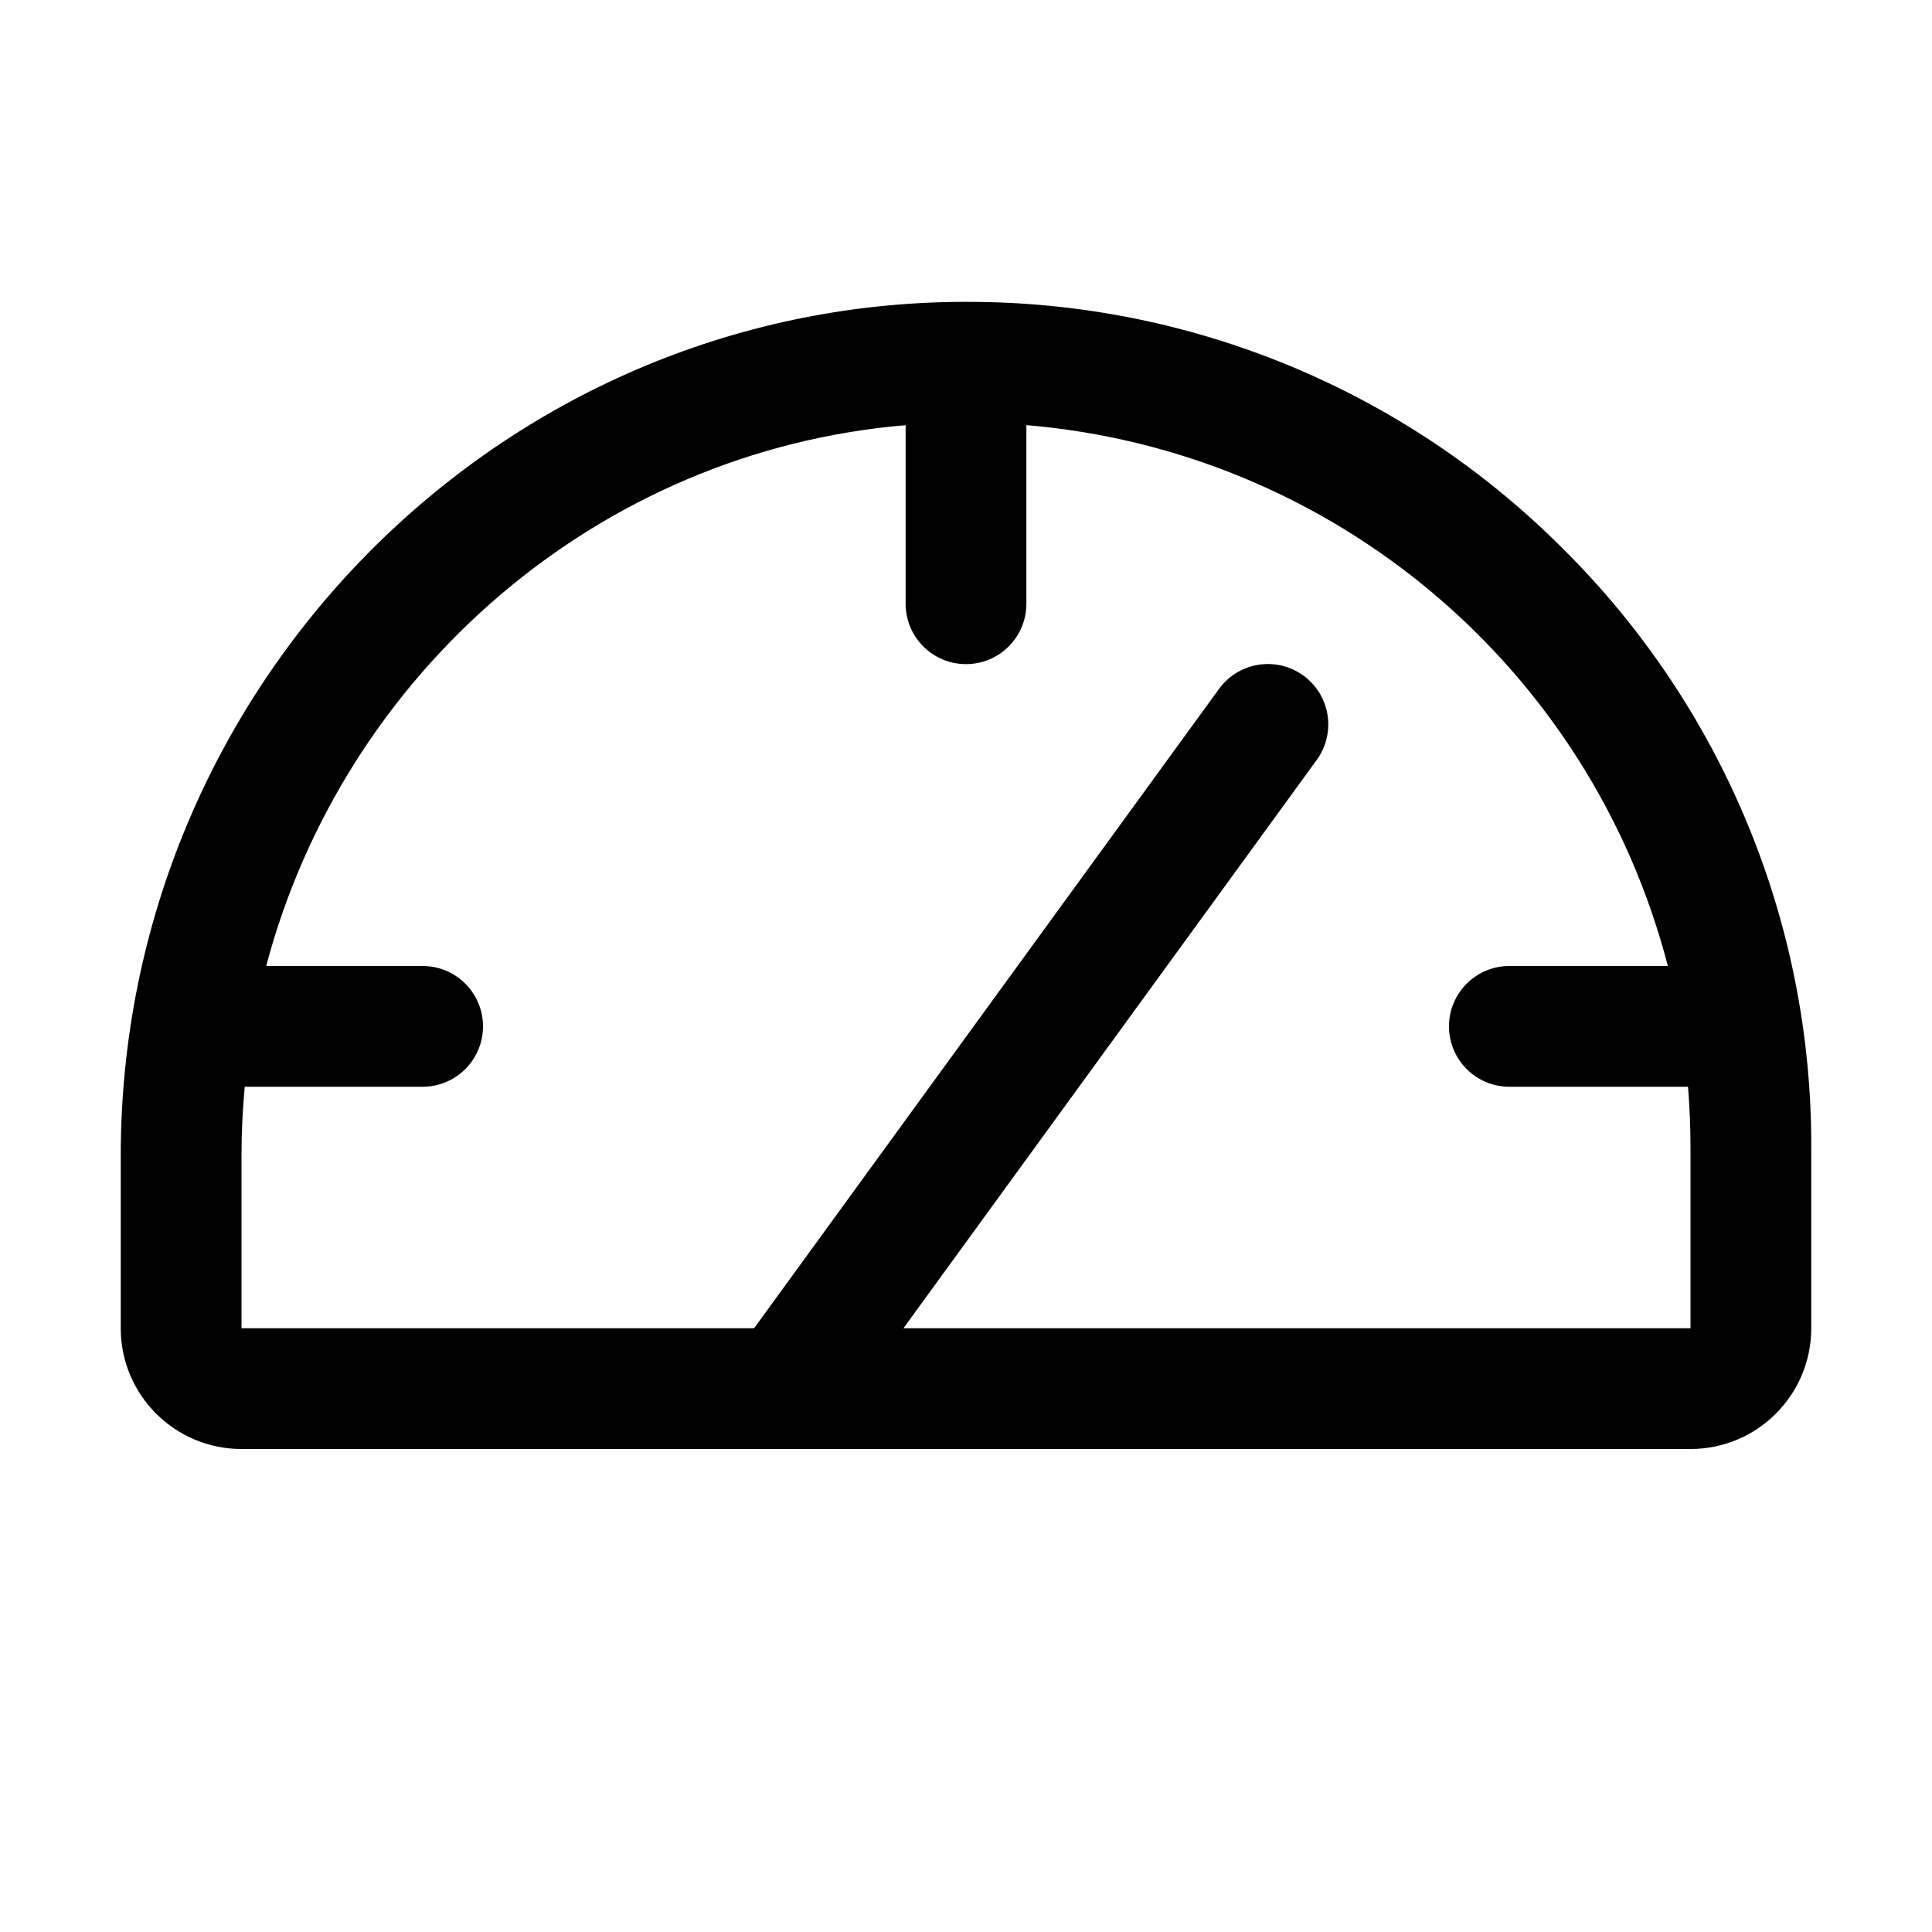
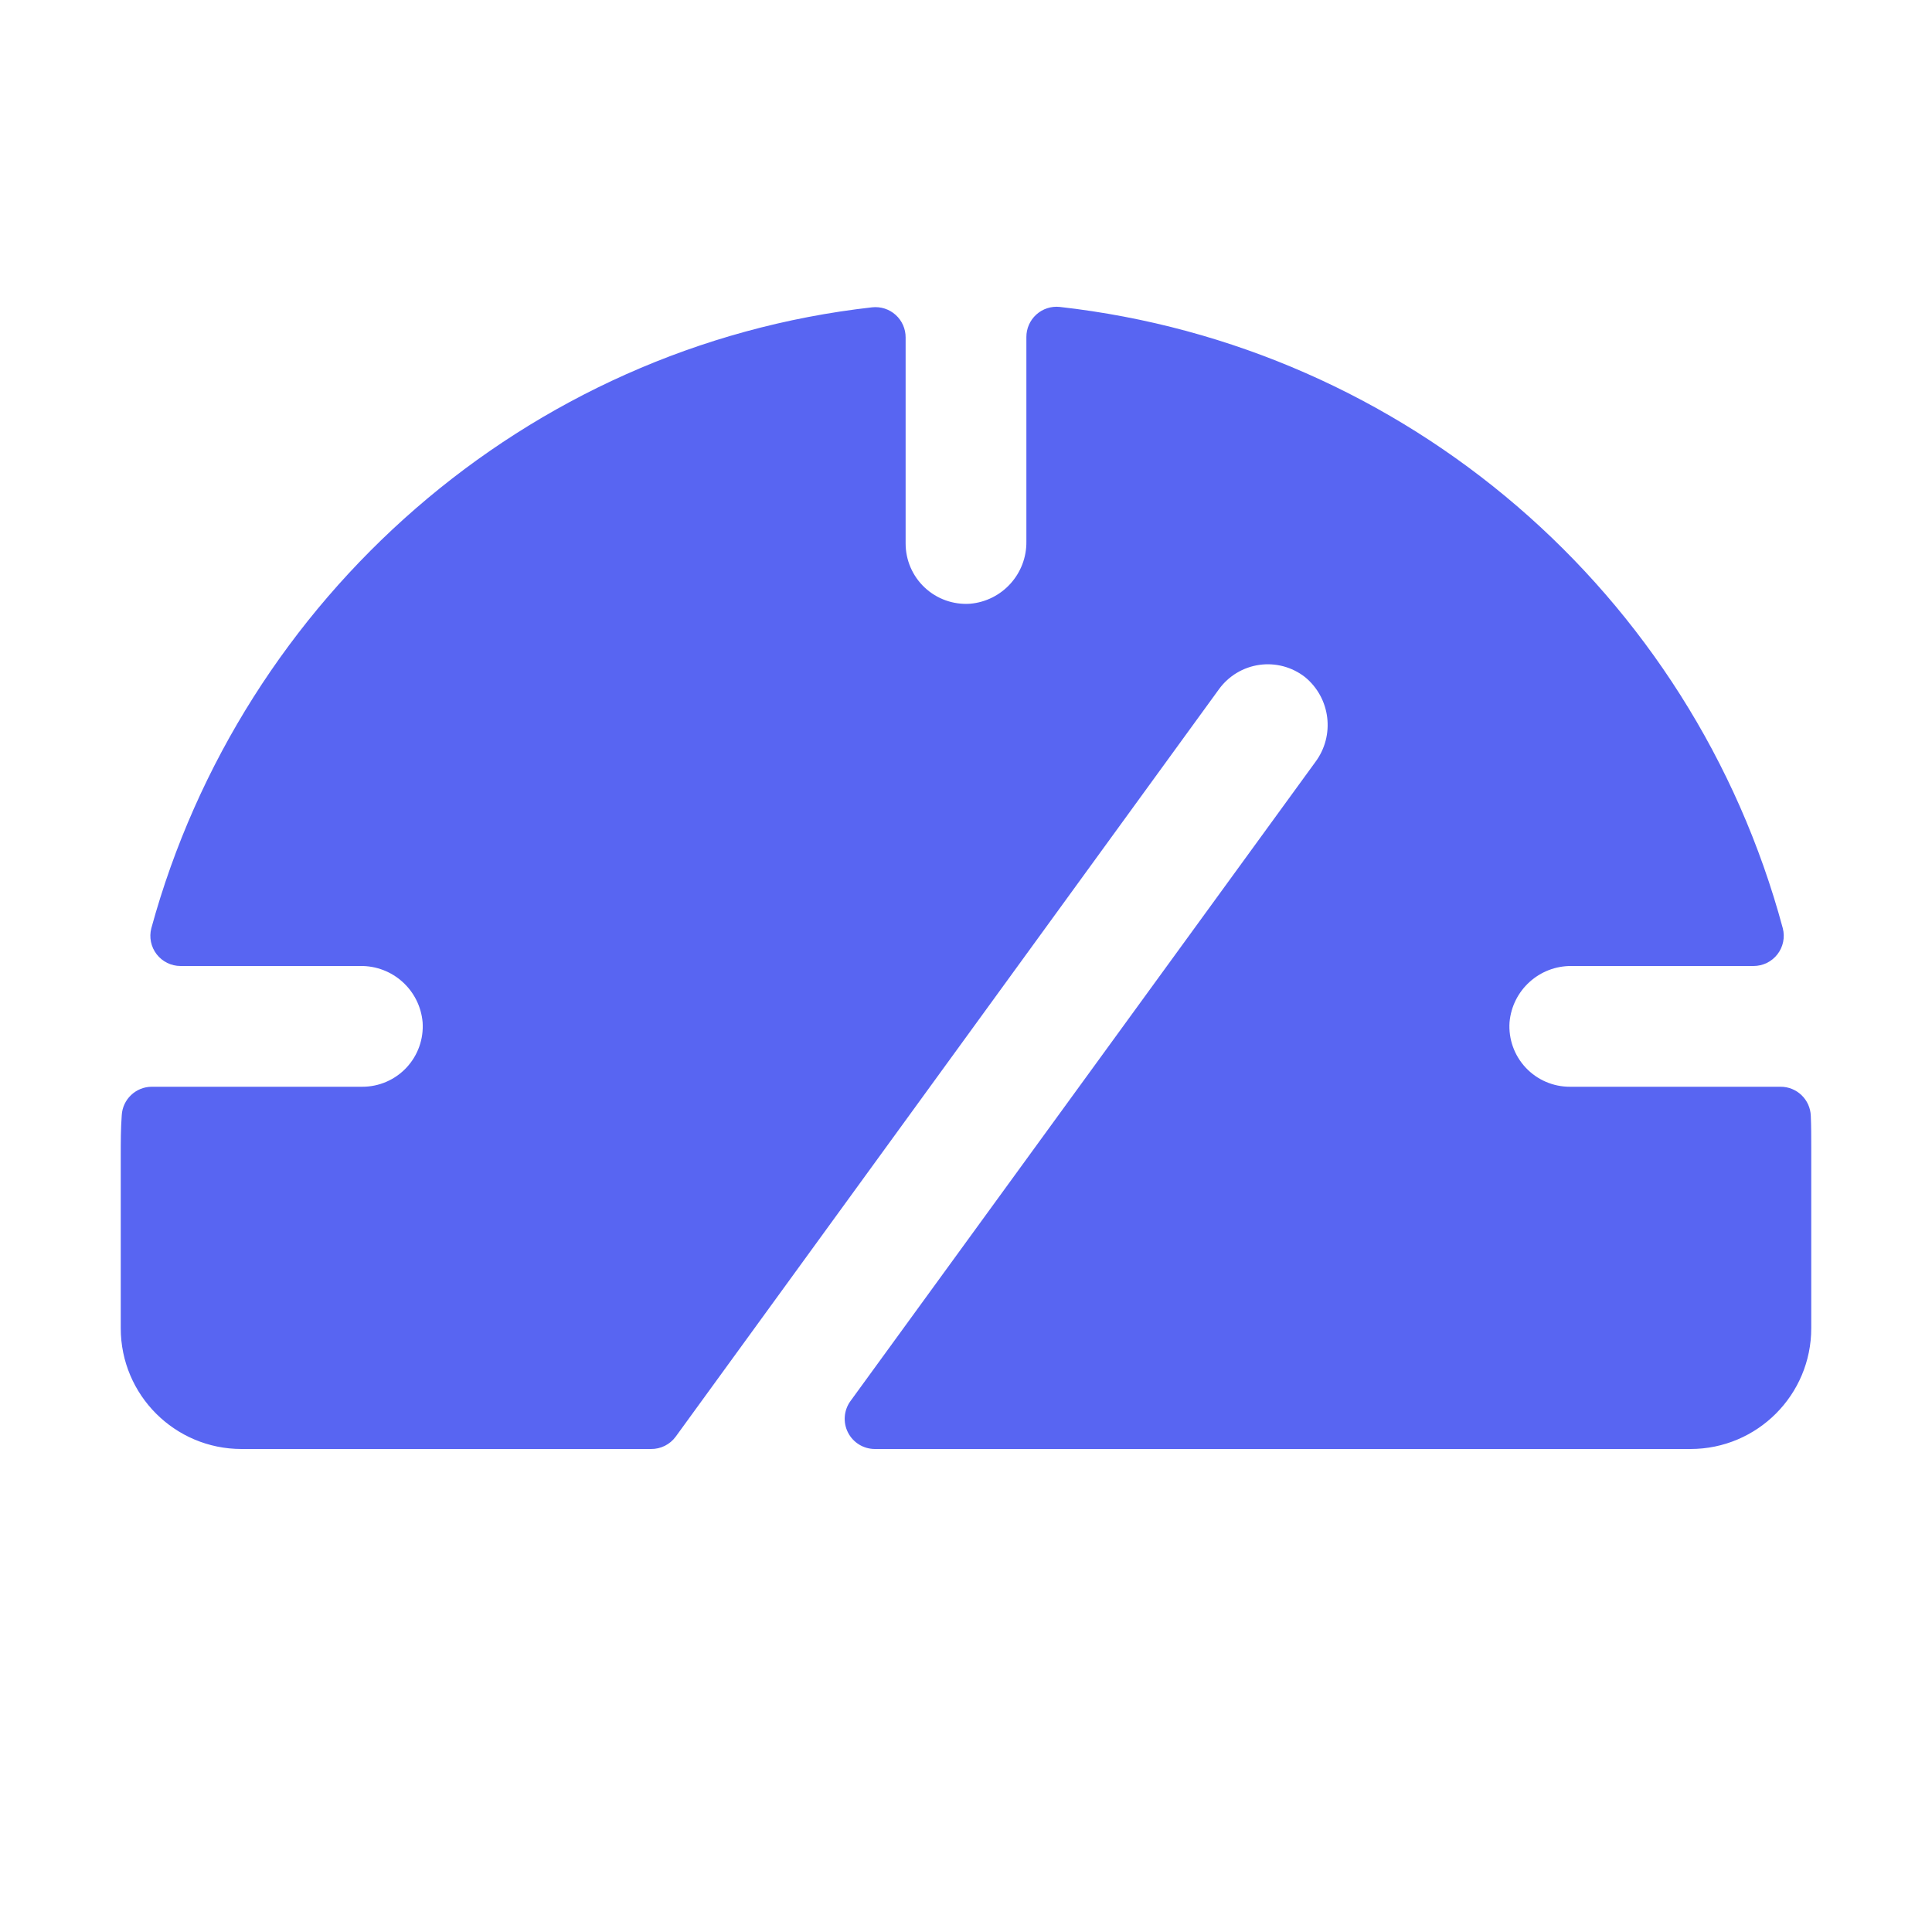
- <svg xmlns="http://www.w3.org/2000/svg" viewBox="0 0 256 256" fill="currentColor">
-   <path d="M207.06,72.67A111.24,111.24,0,0,0,128,40h-.4C66.07,40.21,16,91,16,153.13V176a16,16,0,0,0,16,16H224a16,16,0,0,0,16-16V152A111.25,111.25,0,0,0,207.06,72.67ZM224,176H119.71l54.76-75.3a8,8,0,0,0-12.94-9.42L99.92,176H32V153.13c0-3.08.15-6.12.43-9.13H56a8,8,0,0,0,0-16H35.27c10.32-38.86,44-68.24,84.73-71.66V80a8,8,0,0,0,16,0V56.33A96.14,96.14,0,0,1,221,128H200a8,8,0,0,0,0,16h23.67c.21,2.65.33,5.31.33,8Z" />
+ <svg xmlns="http://www.w3.org/2000/svg" viewBox="0 0 256 256" fill="#5865F2">
+   <path d="M240,152v24a16,16,0,0,1-16,16H115.93a4,4,0,0,1-3.24-6.35L174.27,101a8.21,8.21,0,0,0-1.37-11.3,8,8,0,0,0-11.37,1.61l-72,99.06A4,4,0,0,1,86.25,192H32a16,16,0,0,1-16-16V153.13c0-1.79,0-3.57.13-5.33a4,4,0,0,1,4-3.8H48a8,8,0,0,0,8-8.53A8.17,8.17,0,0,0,47.73,128H23.92a4,4,0,0,1-3.87-5c12-43.84,49.66-77.13,95.52-82.28a4,4,0,0,1,4.43,4V72a8,8,0,0,0,8.53,8A8.17,8.17,0,0,0,136,71.73V44.67a4,4,0,0,1,4.43-4A112.18,112.18,0,0,1,236.23,123a4,4,0,0,1-3.88,5H208.27a8.17,8.17,0,0,0-8.25,7.47,8,8,0,0,0,8,8.53h27.92a4,4,0,0,1,4,3.86C240,149.23,240,150.61,240,152Z" />
</svg>
